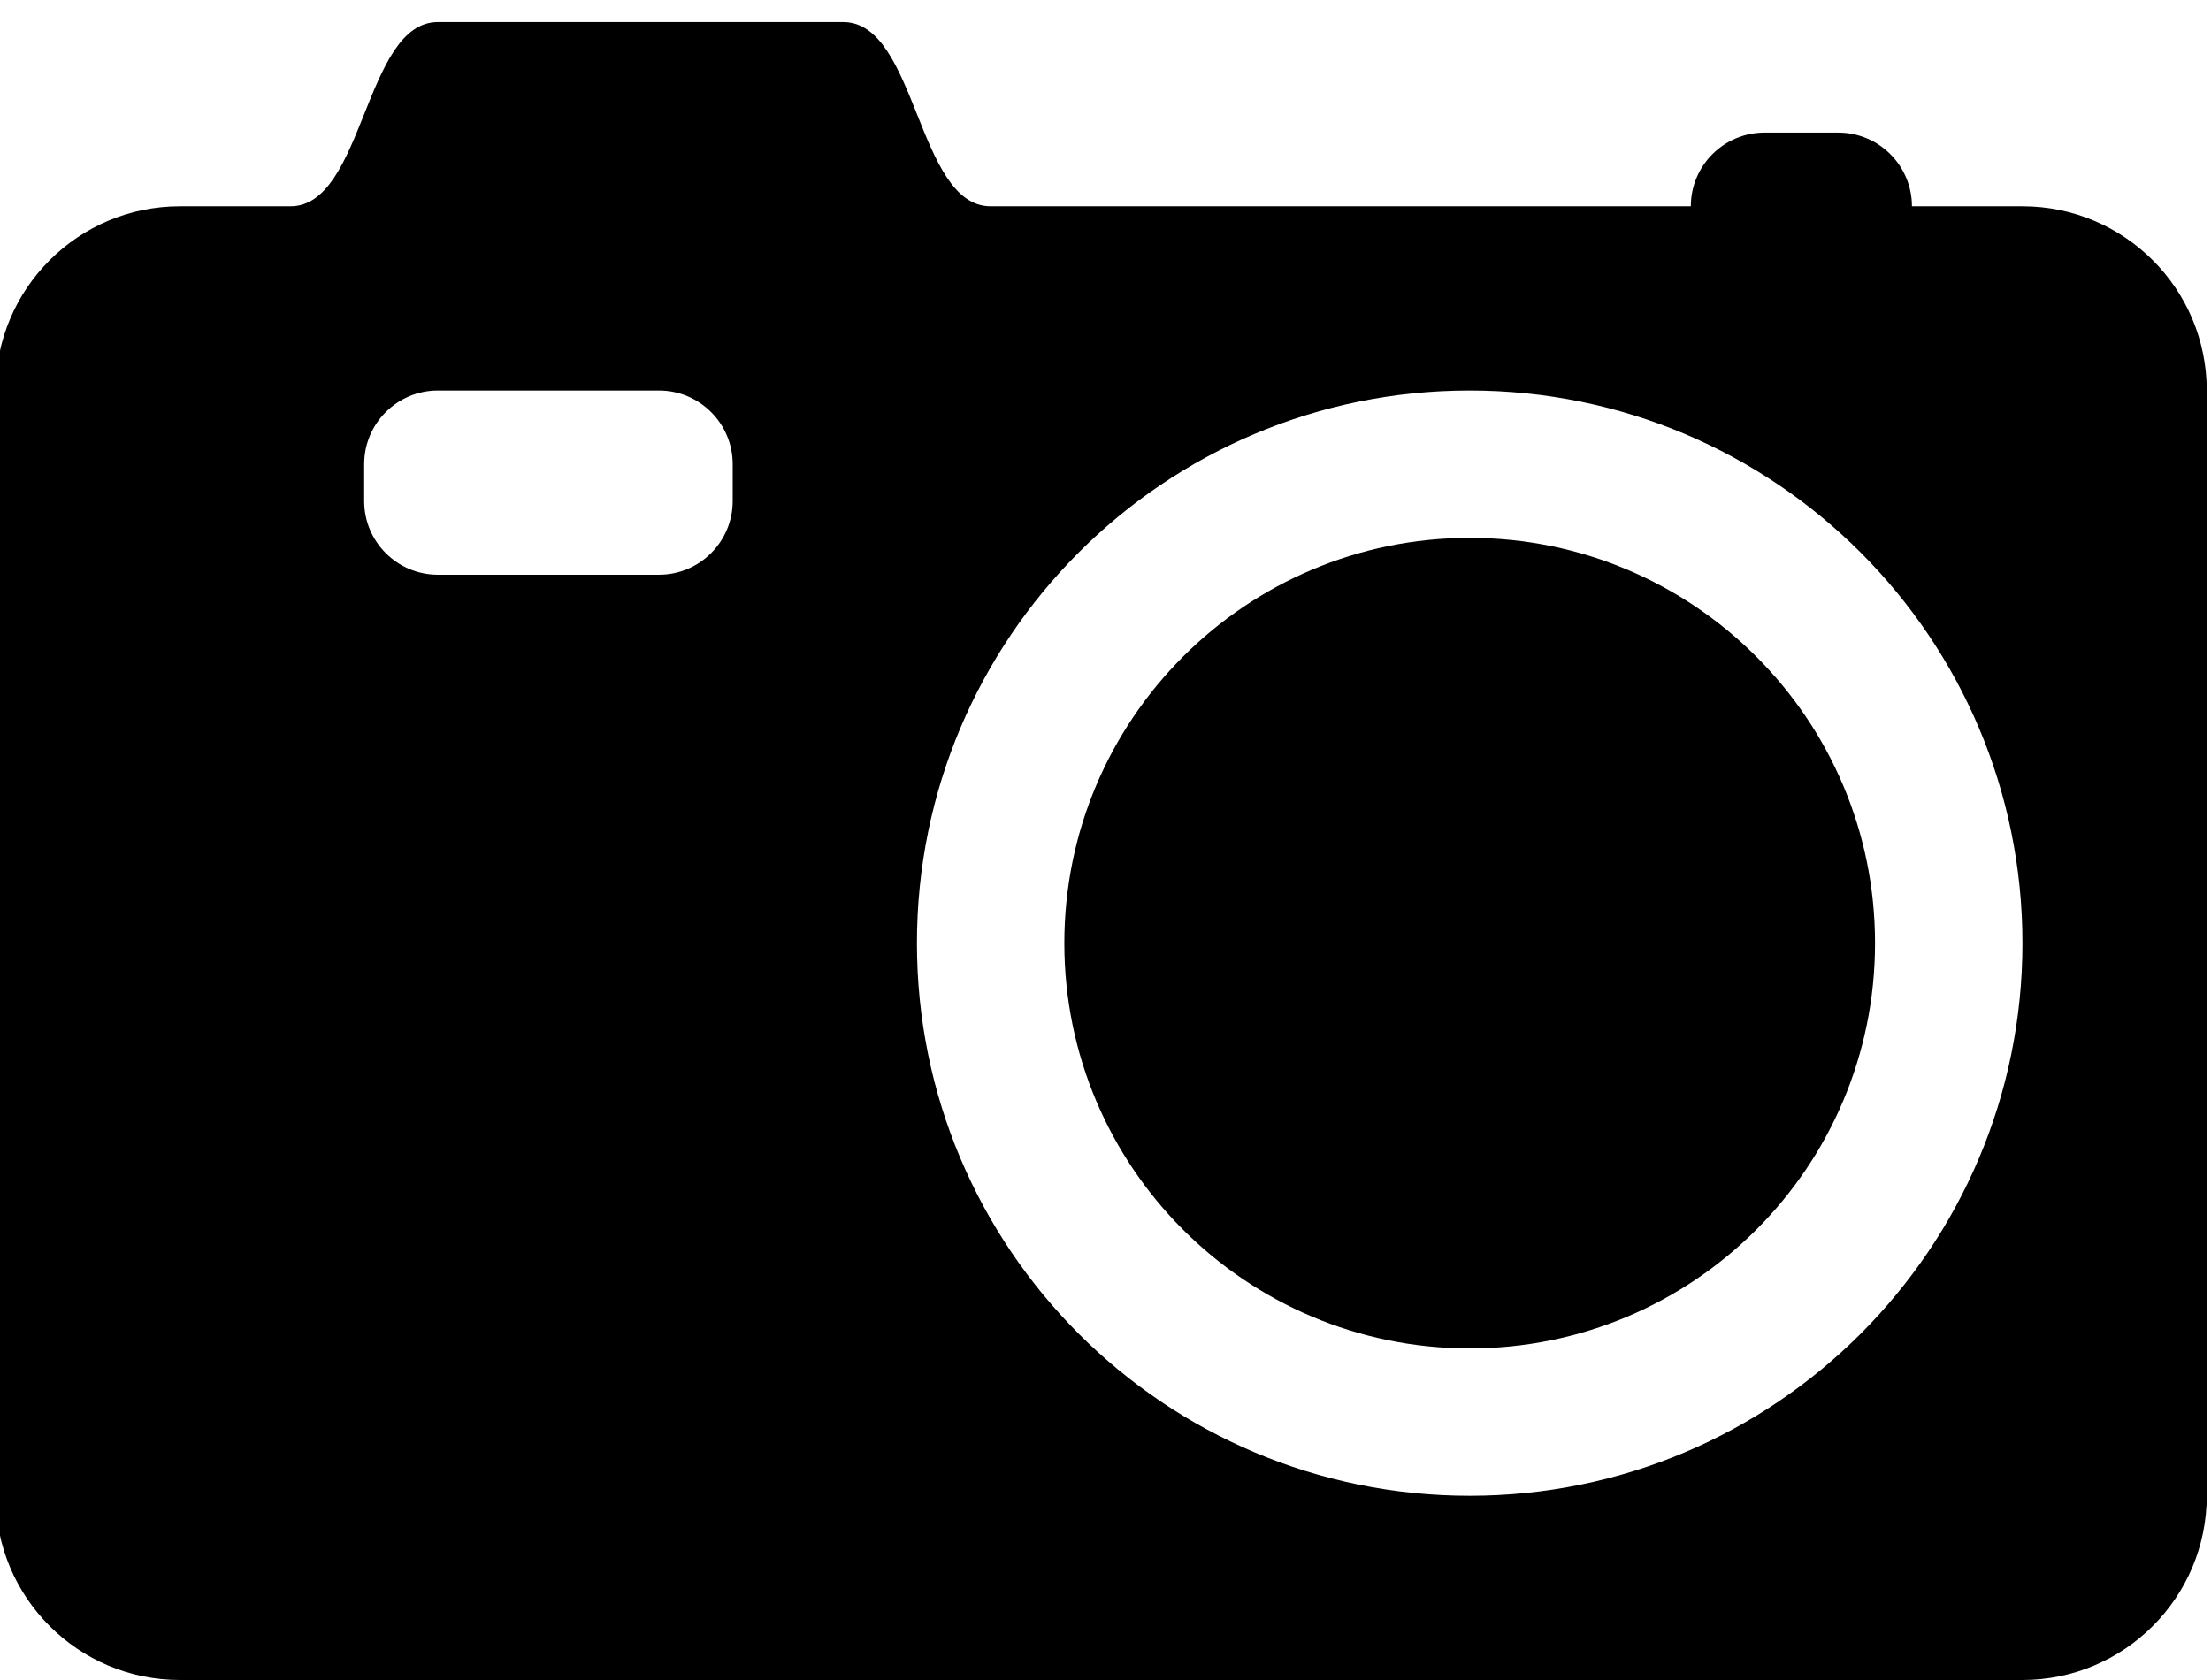
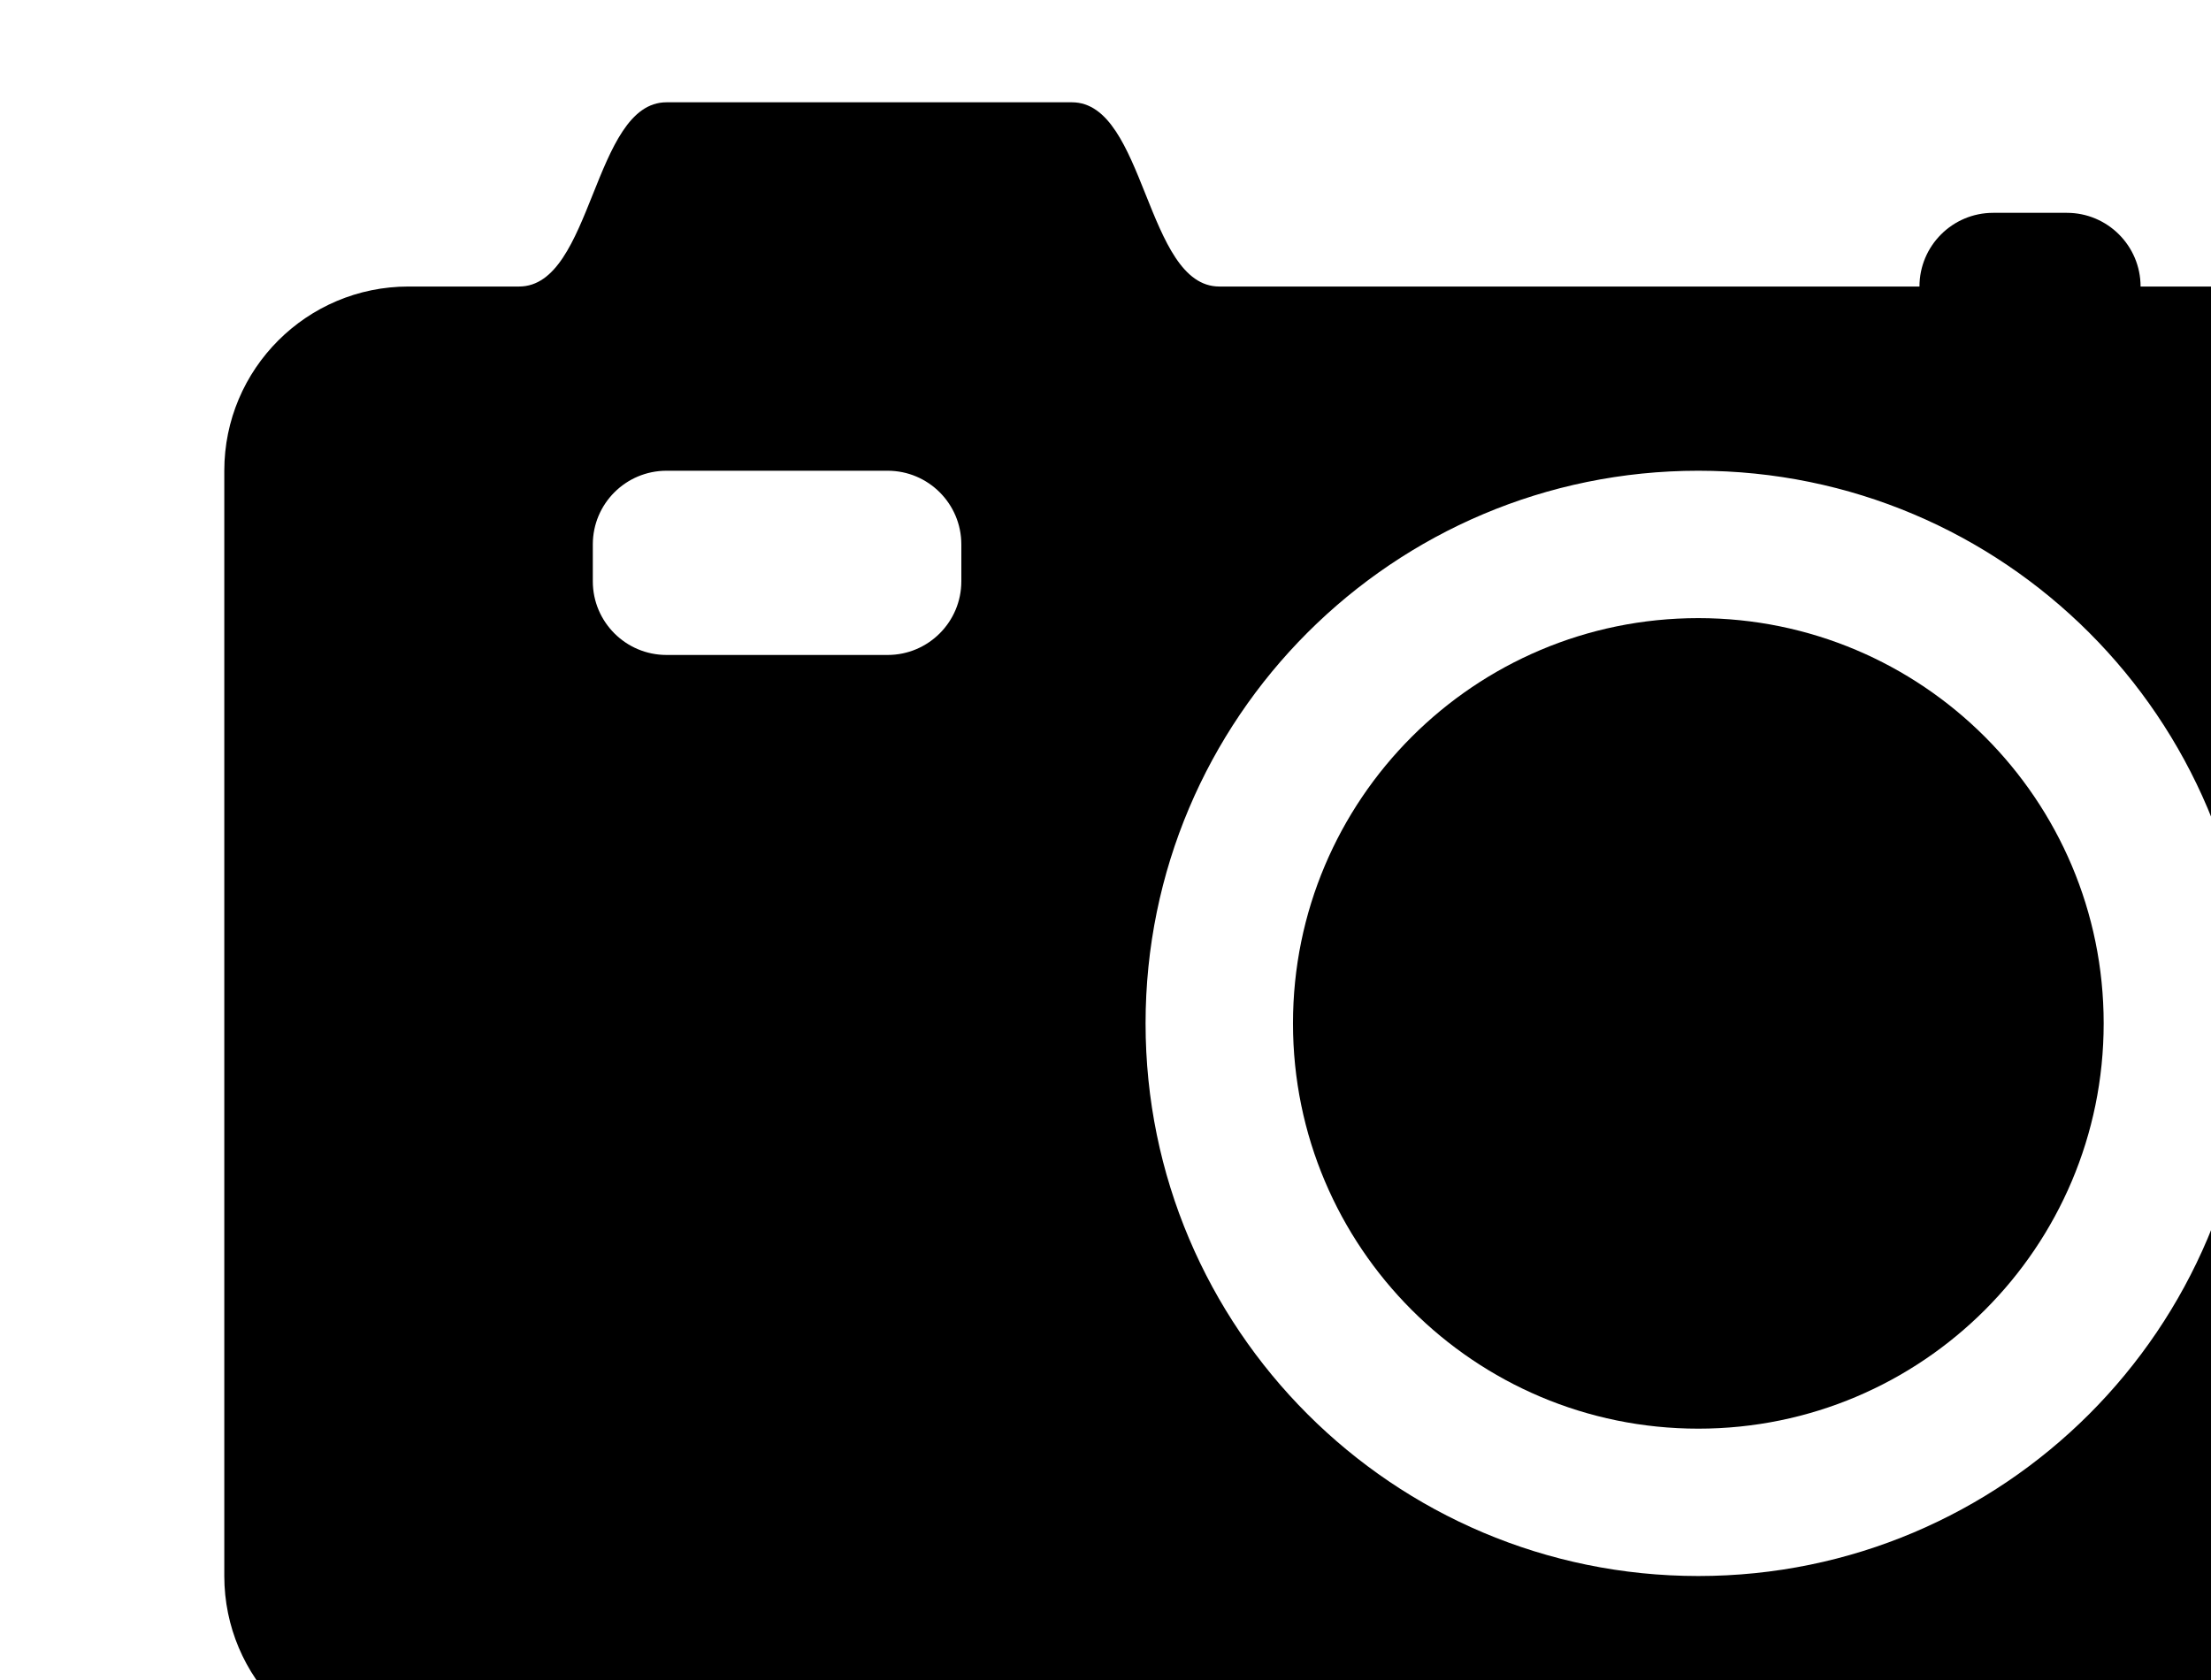
<svg xmlns="http://www.w3.org/2000/svg" version="1.1" id="Layer_1" x="0px" y="0px" width="50" height="38" viewBox="0 0 85.039 64.885" enable-background="new 0 0 170.078 127.56" xml:space="preserve">
  <defs id="defs9" />
-   <path clip-rule="evenodd" d="m 6.779,7.967 h 4.269 c 2.846,0 2.846,-7.115 5.692,-7.115 h 2.846 0.007 0.021 0.035 0.026 0.023 0.062 0.031 0.043 0.071 0.016 0.096 0.002 0.108 0.001 0.107 0.014 0.093 0.039 0.067 0.075 0.028 0.101 0.023 0.076 0.085 0.012 0.094 0.064 0.028 0.09 0.061 0.027 0.085 0.076 0.007 0.08 0.077 0.032 0.043 0.072 0.069 0.019 0.047 0.063 0.06 0.041 0.016 0.054 0.051 0.047 0.044 0.006 0.034 0.037 0.033 0.029 0.026 0.022 0.018 0.014 0.011 0 0.006 0.002 9.961 c 2.846,0 2.846,7.115 5.691,7.115 h 27.036 c 0,-1.571 1.275,-2.846 2.846,-2.846 h 2.846 c 1.571,0 2.846,1.275 2.846,2.846 h 4.269 c 3.929,0 7.115,3.186 7.115,7.115 v 42.688 c 0,3.929 -3.186,7.115 -7.115,7.115 H 6.779 c -3.929,5e-4 -7.115,-3.186 -7.115,-7.115 V 15.082 c 0,-3.929 3.186,-7.115 7.115,-7.115 l 0,0 z M 56.582,15.082 c -11.786,0 -21.344,9.558 -21.344,21.344 0,11.786 9.558,21.344 21.344,21.344 11.786,0 21.344,-9.558 21.344,-21.344 C 77.926,24.64 68.367,15.082 56.582,15.082 l 0,0 z m -39.842,7.115 h 8.538 c 1.571,0 2.846,-1.275 2.846,-2.846 v -1.423 c 0,-1.572 -1.275,-2.846 -2.846,-2.846 h -8.538 c -1.572,0 -2.846,1.275 -2.846,2.846 v 1.423 c -5.02e-4,1.571 1.274,2.846 2.846,2.846 z" id="path3" style="fill-rule:evenodd" />
-   <path clip-rule="evenodd" d="m 56.582,20.774 c -8.643,0 -15.652,7.009 -15.652,15.652 0,8.643 7.009,15.653 15.652,15.653 8.643,0 15.652,-7.01 15.652,-15.653 0,-8.643 -7.009,-15.652 -15.652,-15.652 l 0,0 z" id="path5" style="fill-rule:evenodd" />
+   <g id="g2990" transform="translate(8.828729,3.098925)">
+     <path style="fill-rule:evenodd" id="path3" d="m 6.779,7.967 h 4.269 c 2.846,0 2.846,-7.115 5.692,-7.115 h 2.846 0.007 0.021 0.035 0.026 0.023 0.062 0.031 0.043 0.071 0.016 0.096 0.002 0.108 0.001 0.107 0.014 0.093 0.039 0.067 0.075 0.028 0.101 0.023 0.076 0.085 0.012 0.094 0.064 0.028 0.09 0.061 0.027 0.085 0.076 0.007 0.08 0.077 0.032 0.043 0.072 0.069 0.019 0.047 0.063 0.06 0.041 0.016 0.054 0.051 0.047 0.044 0.006 0.034 0.037 0.033 0.029 0.026 0.022 0.018 0.014 0.011 0 0.006 0.002 9.961 c 2.846,0 2.846,7.115 5.691,7.115 h 27.036 c 0,-1.571 1.275,-2.846 2.846,-2.846 h 2.846 c 1.571,0 2.846,1.275 2.846,2.846 h 4.269 c 3.929,0 7.115,3.186 7.115,7.115 v 42.688 c 0,3.929 -3.186,7.115 -7.115,7.115 H 6.779 c -3.929,5e-4 -7.115,-3.186 -7.115,-7.115 V 15.082 c 0,-3.929 3.186,-7.115 7.115,-7.115 l 0,0 z M 56.582,15.082 c -11.786,0 -21.344,9.558 -21.344,21.344 0,11.786 9.558,21.344 21.344,21.344 11.786,0 21.344,-9.558 21.344,-21.344 C 77.926,24.64 68.367,15.082 56.582,15.082 l 0,0 z m -39.842,7.115 h 8.538 c 1.571,0 2.846,-1.275 2.846,-2.846 v -1.423 c 0,-1.572 -1.275,-2.846 -2.846,-2.846 h -8.538 c -1.572,0 -2.846,1.275 -2.846,2.846 v 1.423 c -5.02e-4,1.571 1.274,2.846 2.846,2.846 z" clip-rule="evenodd" />
+     <path style="fill-rule:evenodd" id="path5" d="m 56.582,20.774 c -8.643,0 -15.652,7.009 -15.652,15.652 0,8.643 7.009,15.653 15.652,15.653 8.643,0 15.652,-7.01 15.652,-15.653 0,-8.643 -7.009,-15.652 -15.652,-15.652 l 0,0 z" clip-rule="evenodd" />
+   </g>
+   <rect style="fill:none;fill-opacity:1;stroke:none;stroke-width:2;stroke-linecap:round;stroke-miterlimit:4;stroke-opacity:1;stroke-dasharray:none" id="rect2988" width="87.368" height="81.353" x="-13.612" y="-19.612" transform="matrix(1.707496,0,0,1.707496,-0.1679033,0)" ry="0" />
+   <rect style="fill:#000000;fill-opacity:1;stroke:#000000;stroke-width:4.181;stroke-linecap:round;stroke-miterlimit:4;stroke-opacity:1;stroke-dasharray:none" id="rect3217" width="55.582" height="55.582" x="-236.528" y="121.887" />
+   <g id="g3995" transform="translate(156.7474,88.64339)">
+     <path transform="matrix(-1.490613,0,0,-1.490613,-297.4248,109.678)" d="m -77.449,41.79 c -4.8,8.075 -15.116,10.657 -23.042,5.767 -7.926,-4.89 -10.46,-15.401 -5.66,-23.476 4.8,-8.075 15.116,-10.657 23.042,-5.767 1.502,0.927 2.852,2.088 4,3.441" id="path3223" style="fill:none;stroke:#000000;stroke-width:7.046;stroke-linecap:round;stroke-miterlimit:4;stroke-opacity:1;stroke-dasharray:none" />
+     <path style="fill:#000000;stroke:#000000;stroke-width:0.755px;stroke-linecap:butt;stroke-linejoin:miter;stroke-opacity:1" d="m -170.075,52.325 -17.066,-17.066 -3.939,20.979 z" id="path3993" />
+   </g>
+   <g id="g4001">
+     <path id="path3211" d="m -142.383,80.891 0,-57.95 42.304,28.93 z" style="fill:#000000;stroke:#000000;stroke-width:1.813px;stroke-linecap:butt;stroke-linejoin:miter;stroke-opacity:1" />
+     <rect y="22.035" x="-151.112" height="59.762" width="59.762" id="rect3999" style="fill:none;stroke:none" />
+   </g>
+   <g id="g4007">
+     <g transform="translate(-83.14637,-99.47554)" id="g3219">
+       <rect style="fill:#000000;fill-opacity:1;stroke:#000000;stroke-width:3.498;stroke-linecap:round;stroke-miterlimit:4;stroke-opacity:1;stroke-dasharray:none" id="rect3213" width="11.864" height="56.265" x="-159.577" y="123.167" ry="0" />
+       <rect ry="0" y="123.167" x="-135.727" height="56.265" width="11.864" id="rect3215" style="fill:#000000;fill-opacity:1;stroke:#000000;stroke-width:3.498;stroke-linecap:round;stroke-miterlimit:4;stroke-opacity:1;stroke-dasharray:none" />
+     </g>
+     <rect y="21.942" x="-254.747" height="59.762" width="59.762" id="rect4005" style="fill:none;stroke:none" />
+   </g>
</svg>
